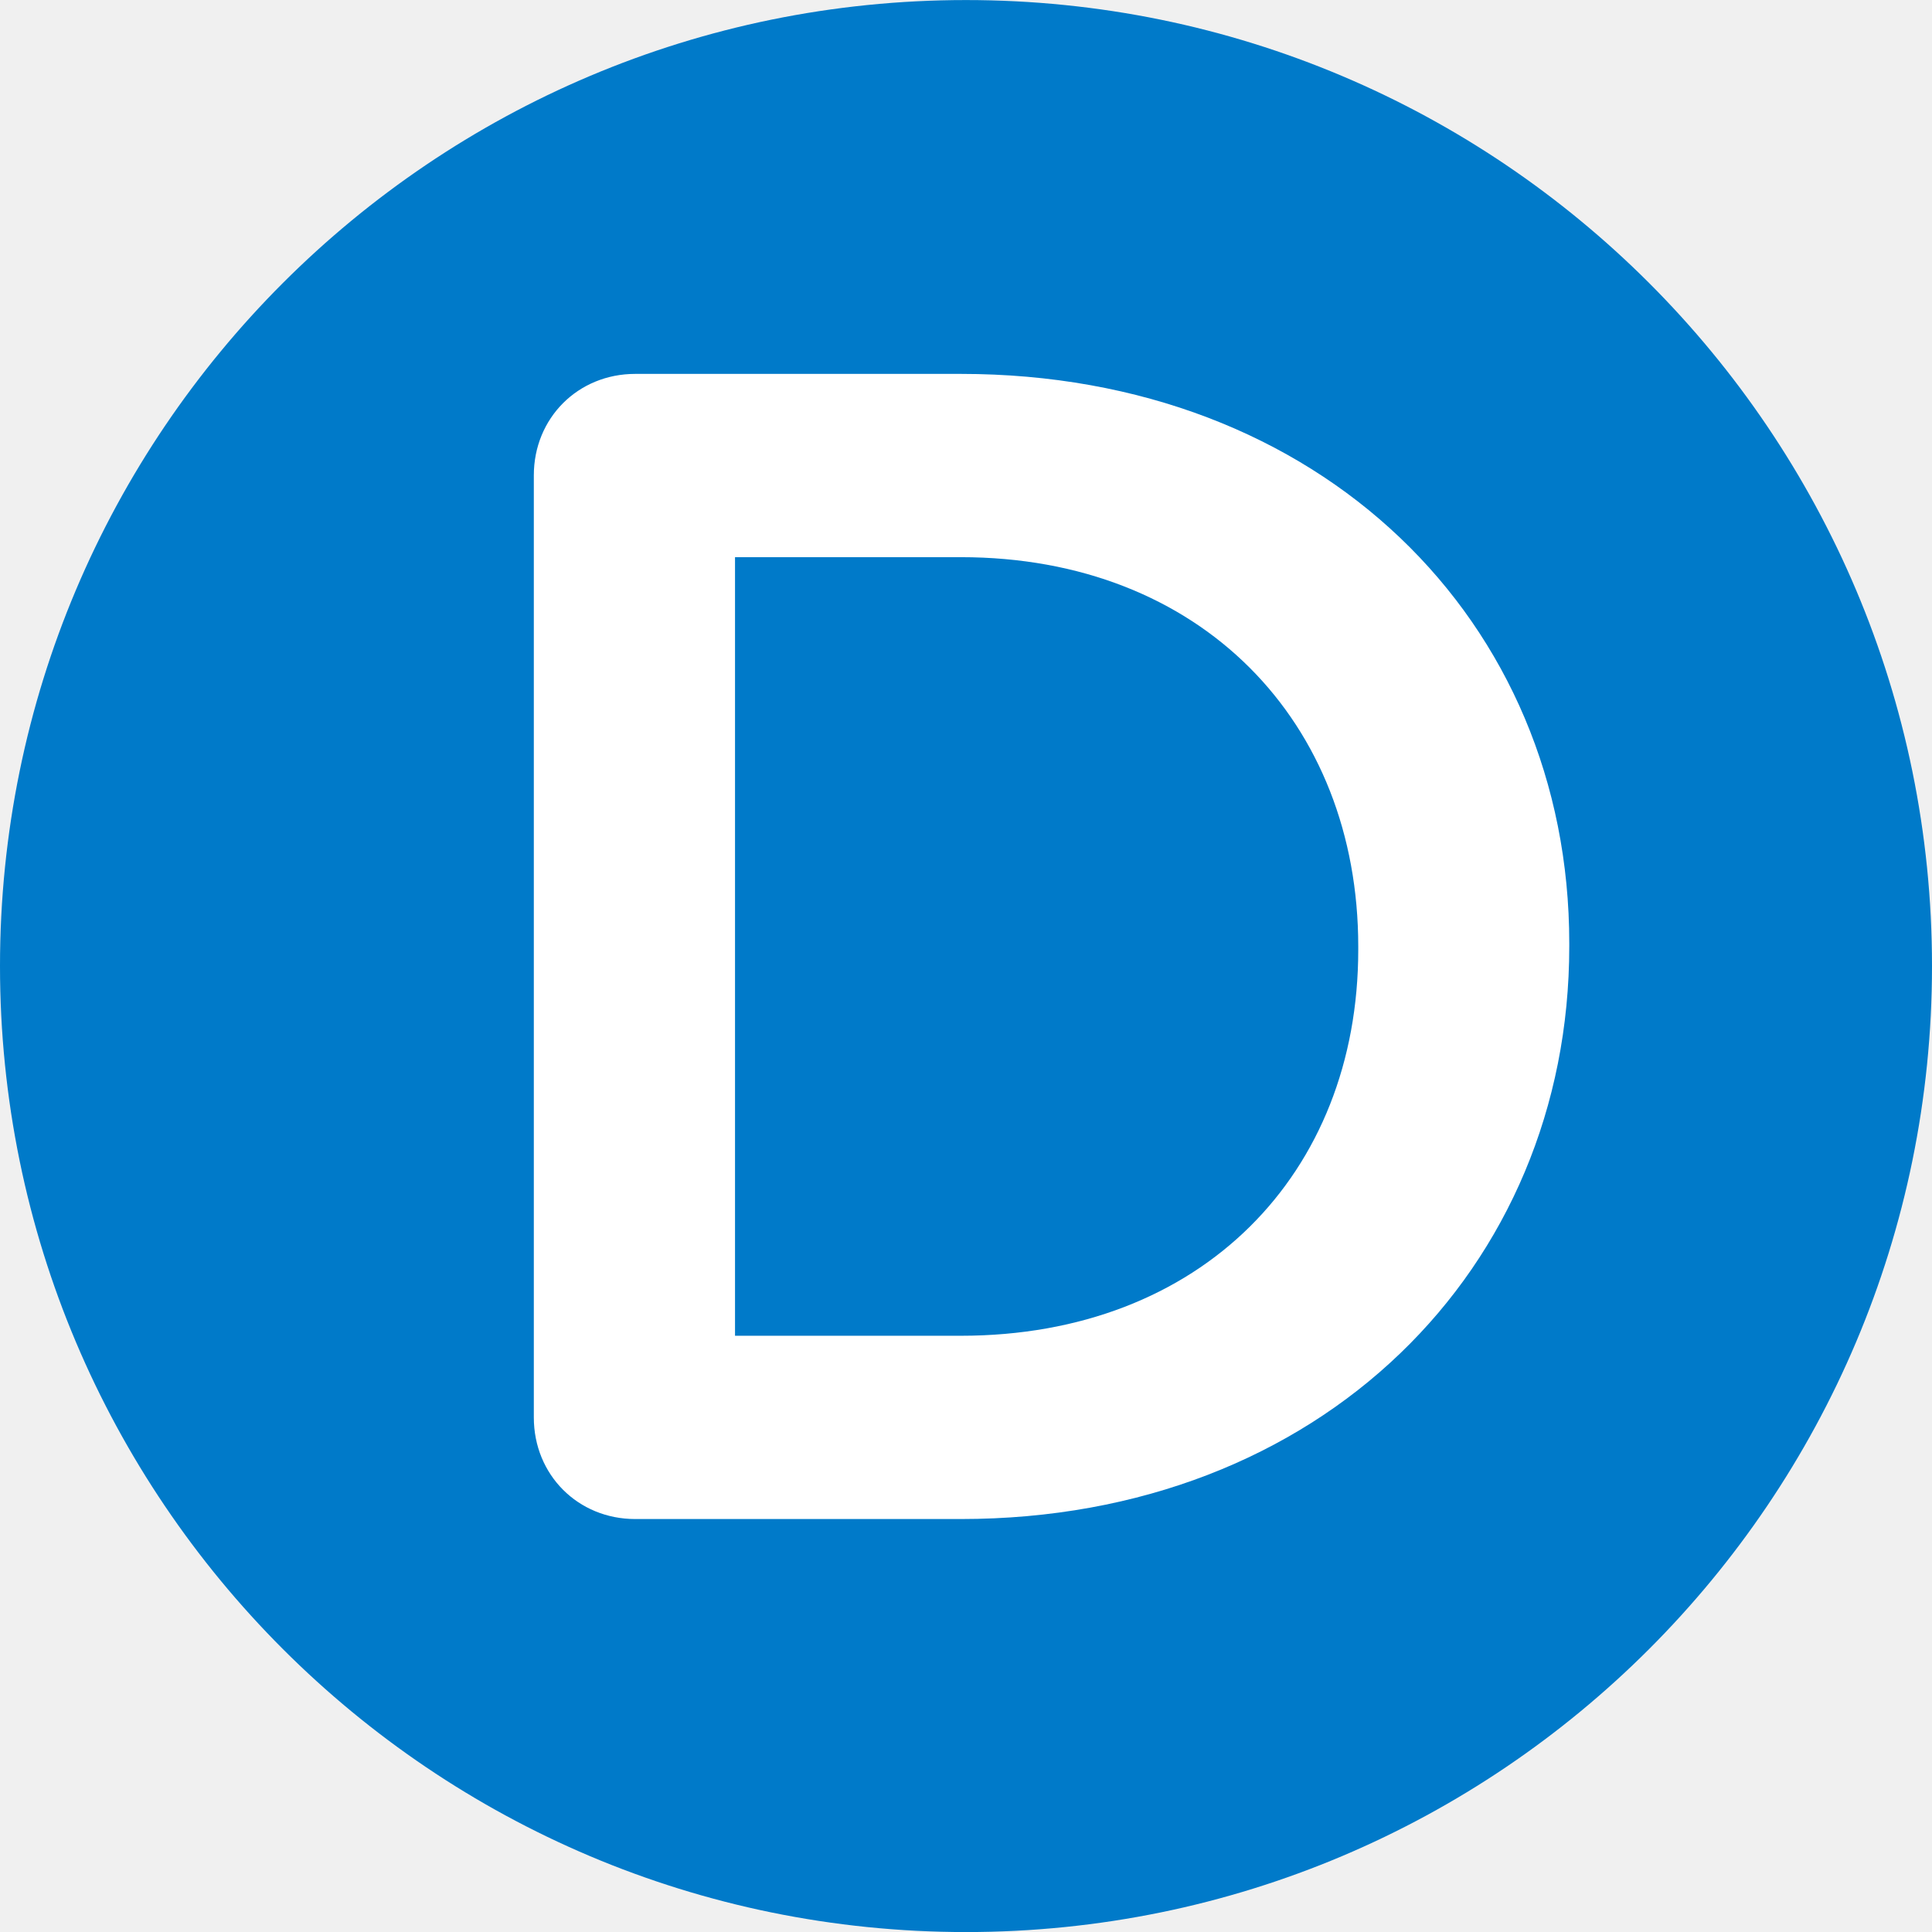
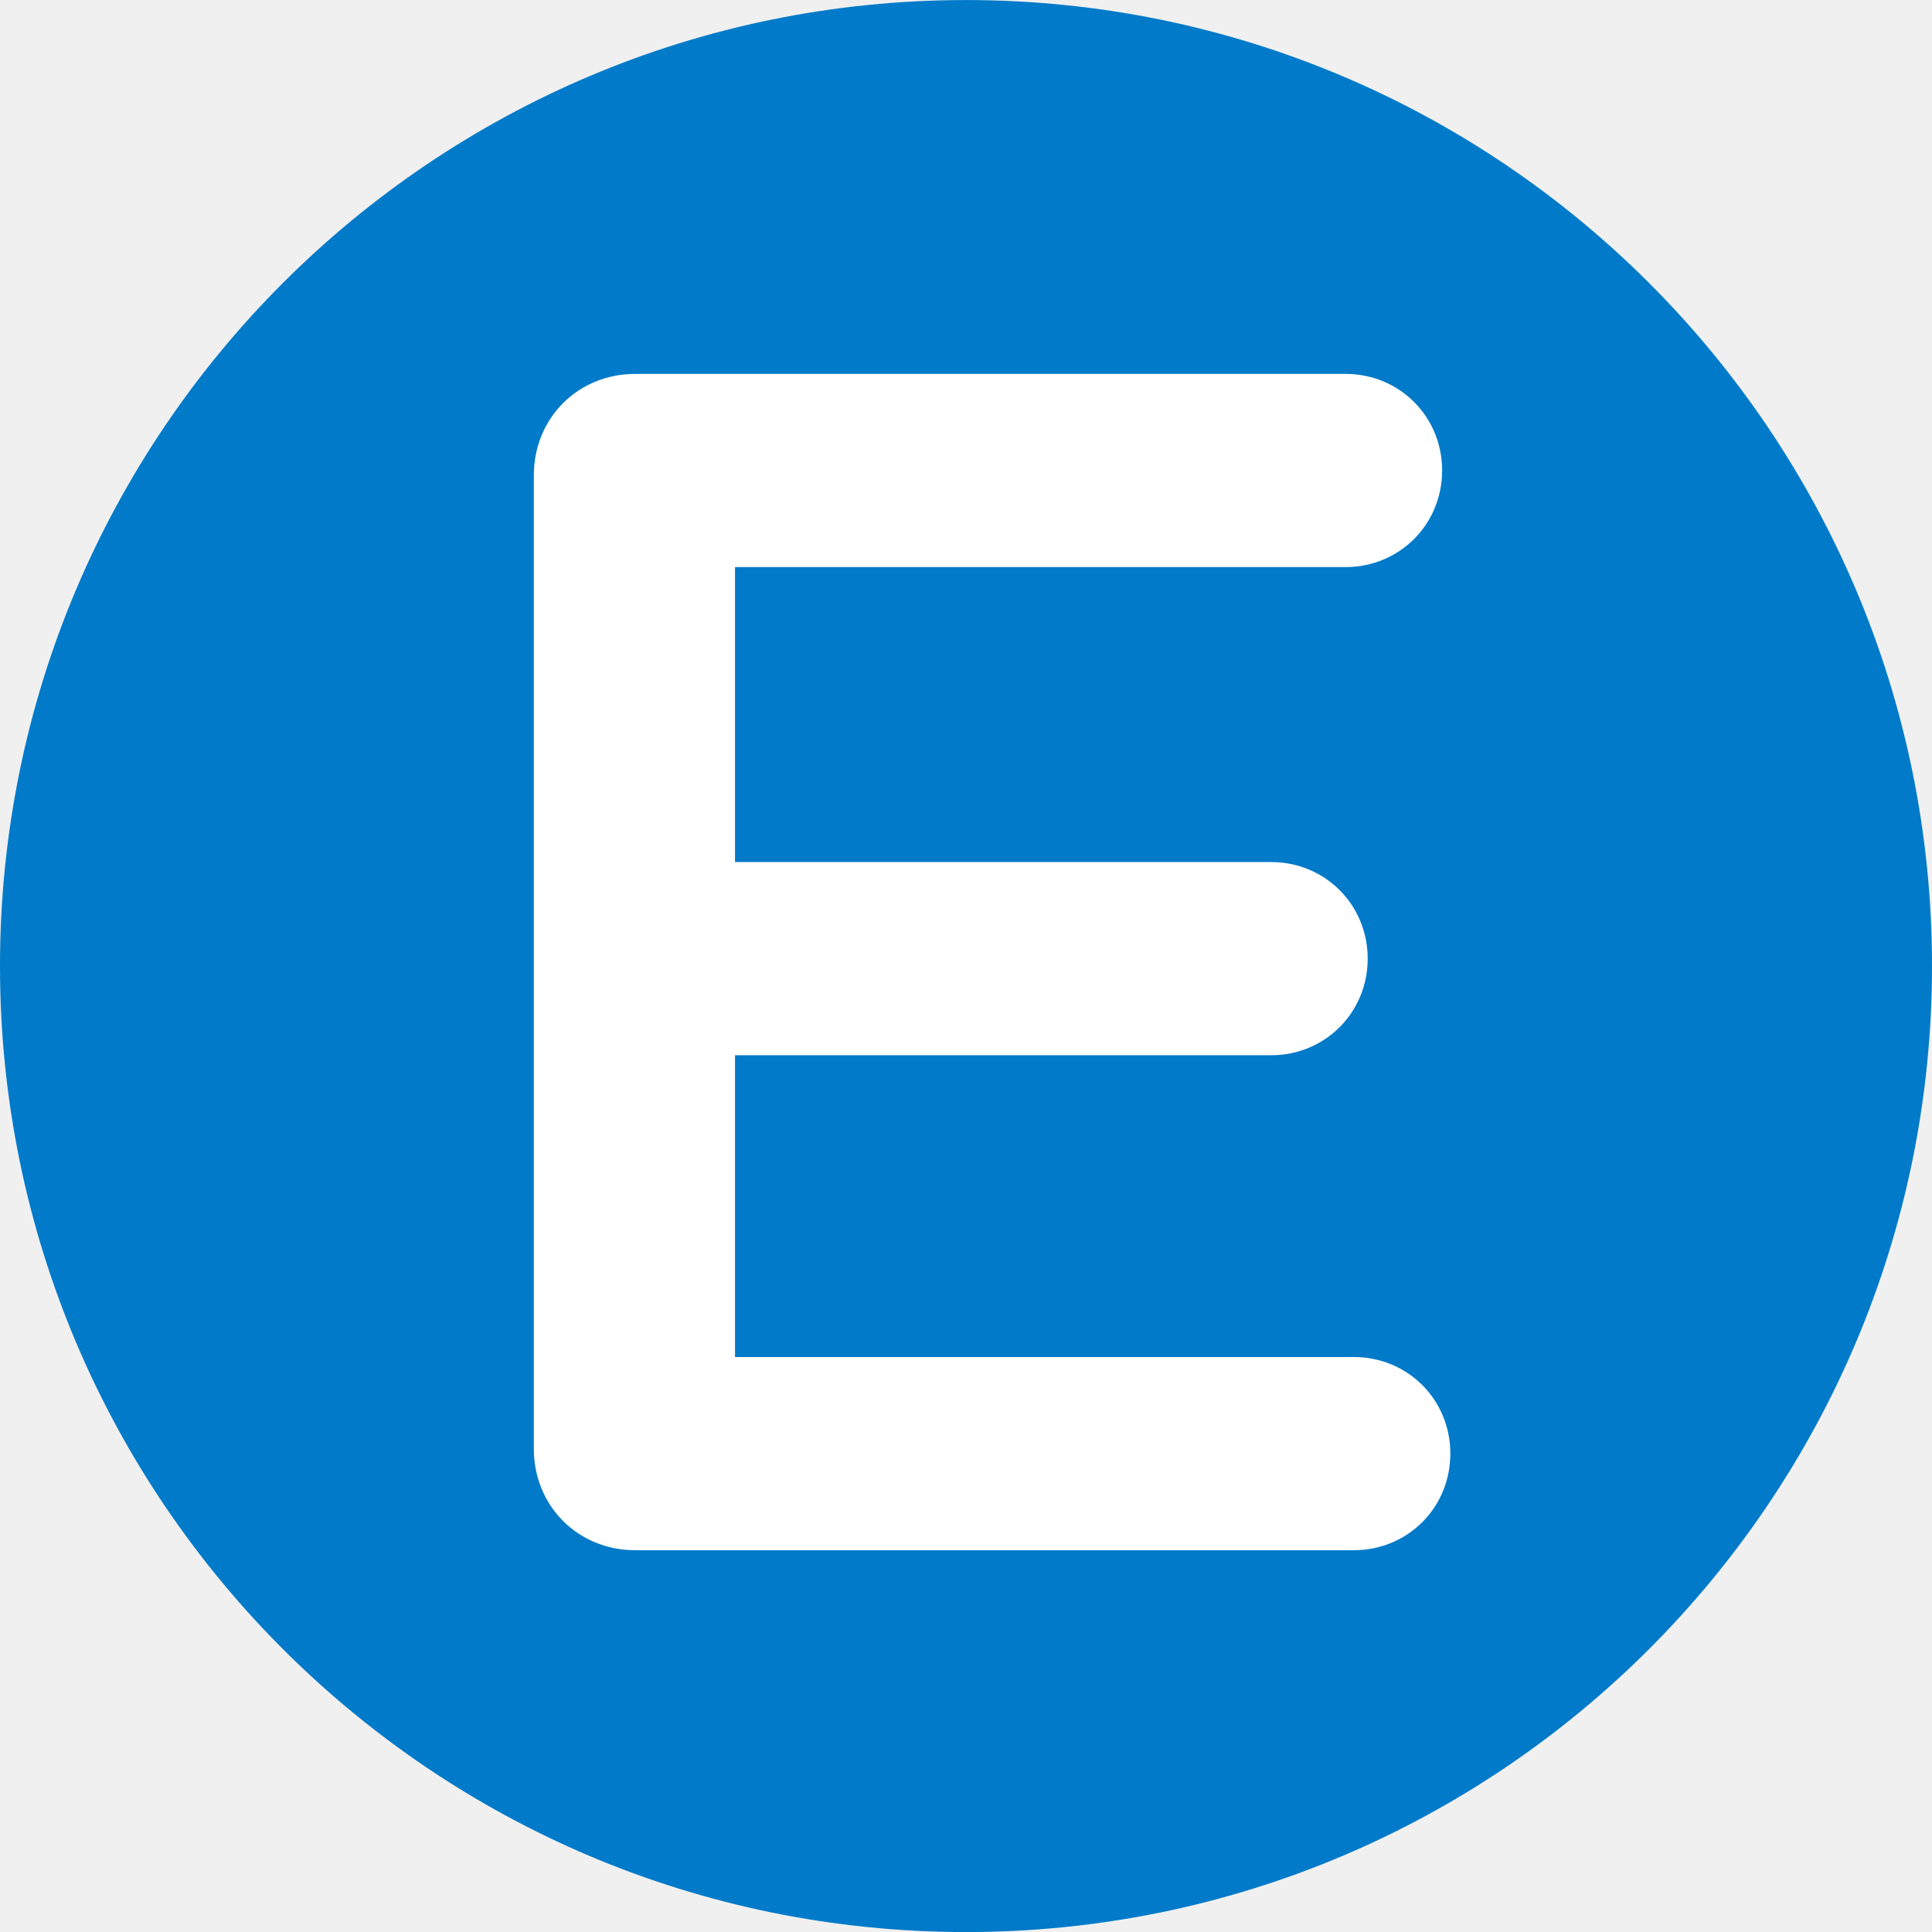
<svg xmlns="http://www.w3.org/2000/svg" width="36px" height="36px" viewBox="0 0 36 36" version="1.1" xlink="http://www.w3.org/1999/xlink">
  <defs />
  <g id="Page-1" stroke="none" strokeWidth="1" fill="none" fillRule="evenodd">
-     <g id="icon-Zone-E">
+     <g id="icon-Zone-E-v2">
      <path d="M36,18.001 C36,27.942 27.941,36.001 18,36.001 C8.059,36.001 0,27.942 0,18.001 C0,8.058 8.059,0.001 18,0.001 C27.941,0.001 36,8.058 36,18.001" id="Fill-1" fill="#007AC9" />
-       <path d="M9.947,8.858 C9.947,7.79 10.77,6.967 11.836,6.967 L17.903,6.967 C24.609,6.967 29.241,11.57 29.241,17.575 L29.241,17.635 C29.241,23.64 24.609,28.305 17.903,28.305 L11.836,28.305 C10.77,28.305 9.947,27.482 9.947,26.412 L9.947,8.858 Z M17.903,24.89 C22.384,24.89 25.309,21.873 25.309,17.697 L25.309,17.635 C25.309,13.459 22.384,10.382 17.903,10.382 L13.696,10.382 L13.696,24.89 L17.903,24.89 Z" id="Fill-4" fill="#FFFFFF" />
+       <path d="M9.947,8.858 C9.947,7.79 10.77,6.967 11.836,6.967 L25.072,6.967 C26.077,6.967 26.872,7.761 26.872,8.767 C26.872,9.772 26.077,10.567 25.072,10.567 L13.696,10.567 L13.696,16.063 L23.685,16.063 C24.69,16.063 25.485,16.857 25.485,17.863 C25.485,18.868 24.69,19.663 23.685,19.663 L13.696,19.663 L13.696,25.286 L25.225,25.286 C26.231,25.286 27.025,26.08 27.025,27.086 C27.025,28.092 26.231,28.886 25.225,28.886 L11.836,28.886 C10.77,28.886 9.947,28.063 9.947,26.995 L9.947,8.858 Z" id="Fill-4" fill="#FFFFFF" />
    </g>
  </g>
</svg>
